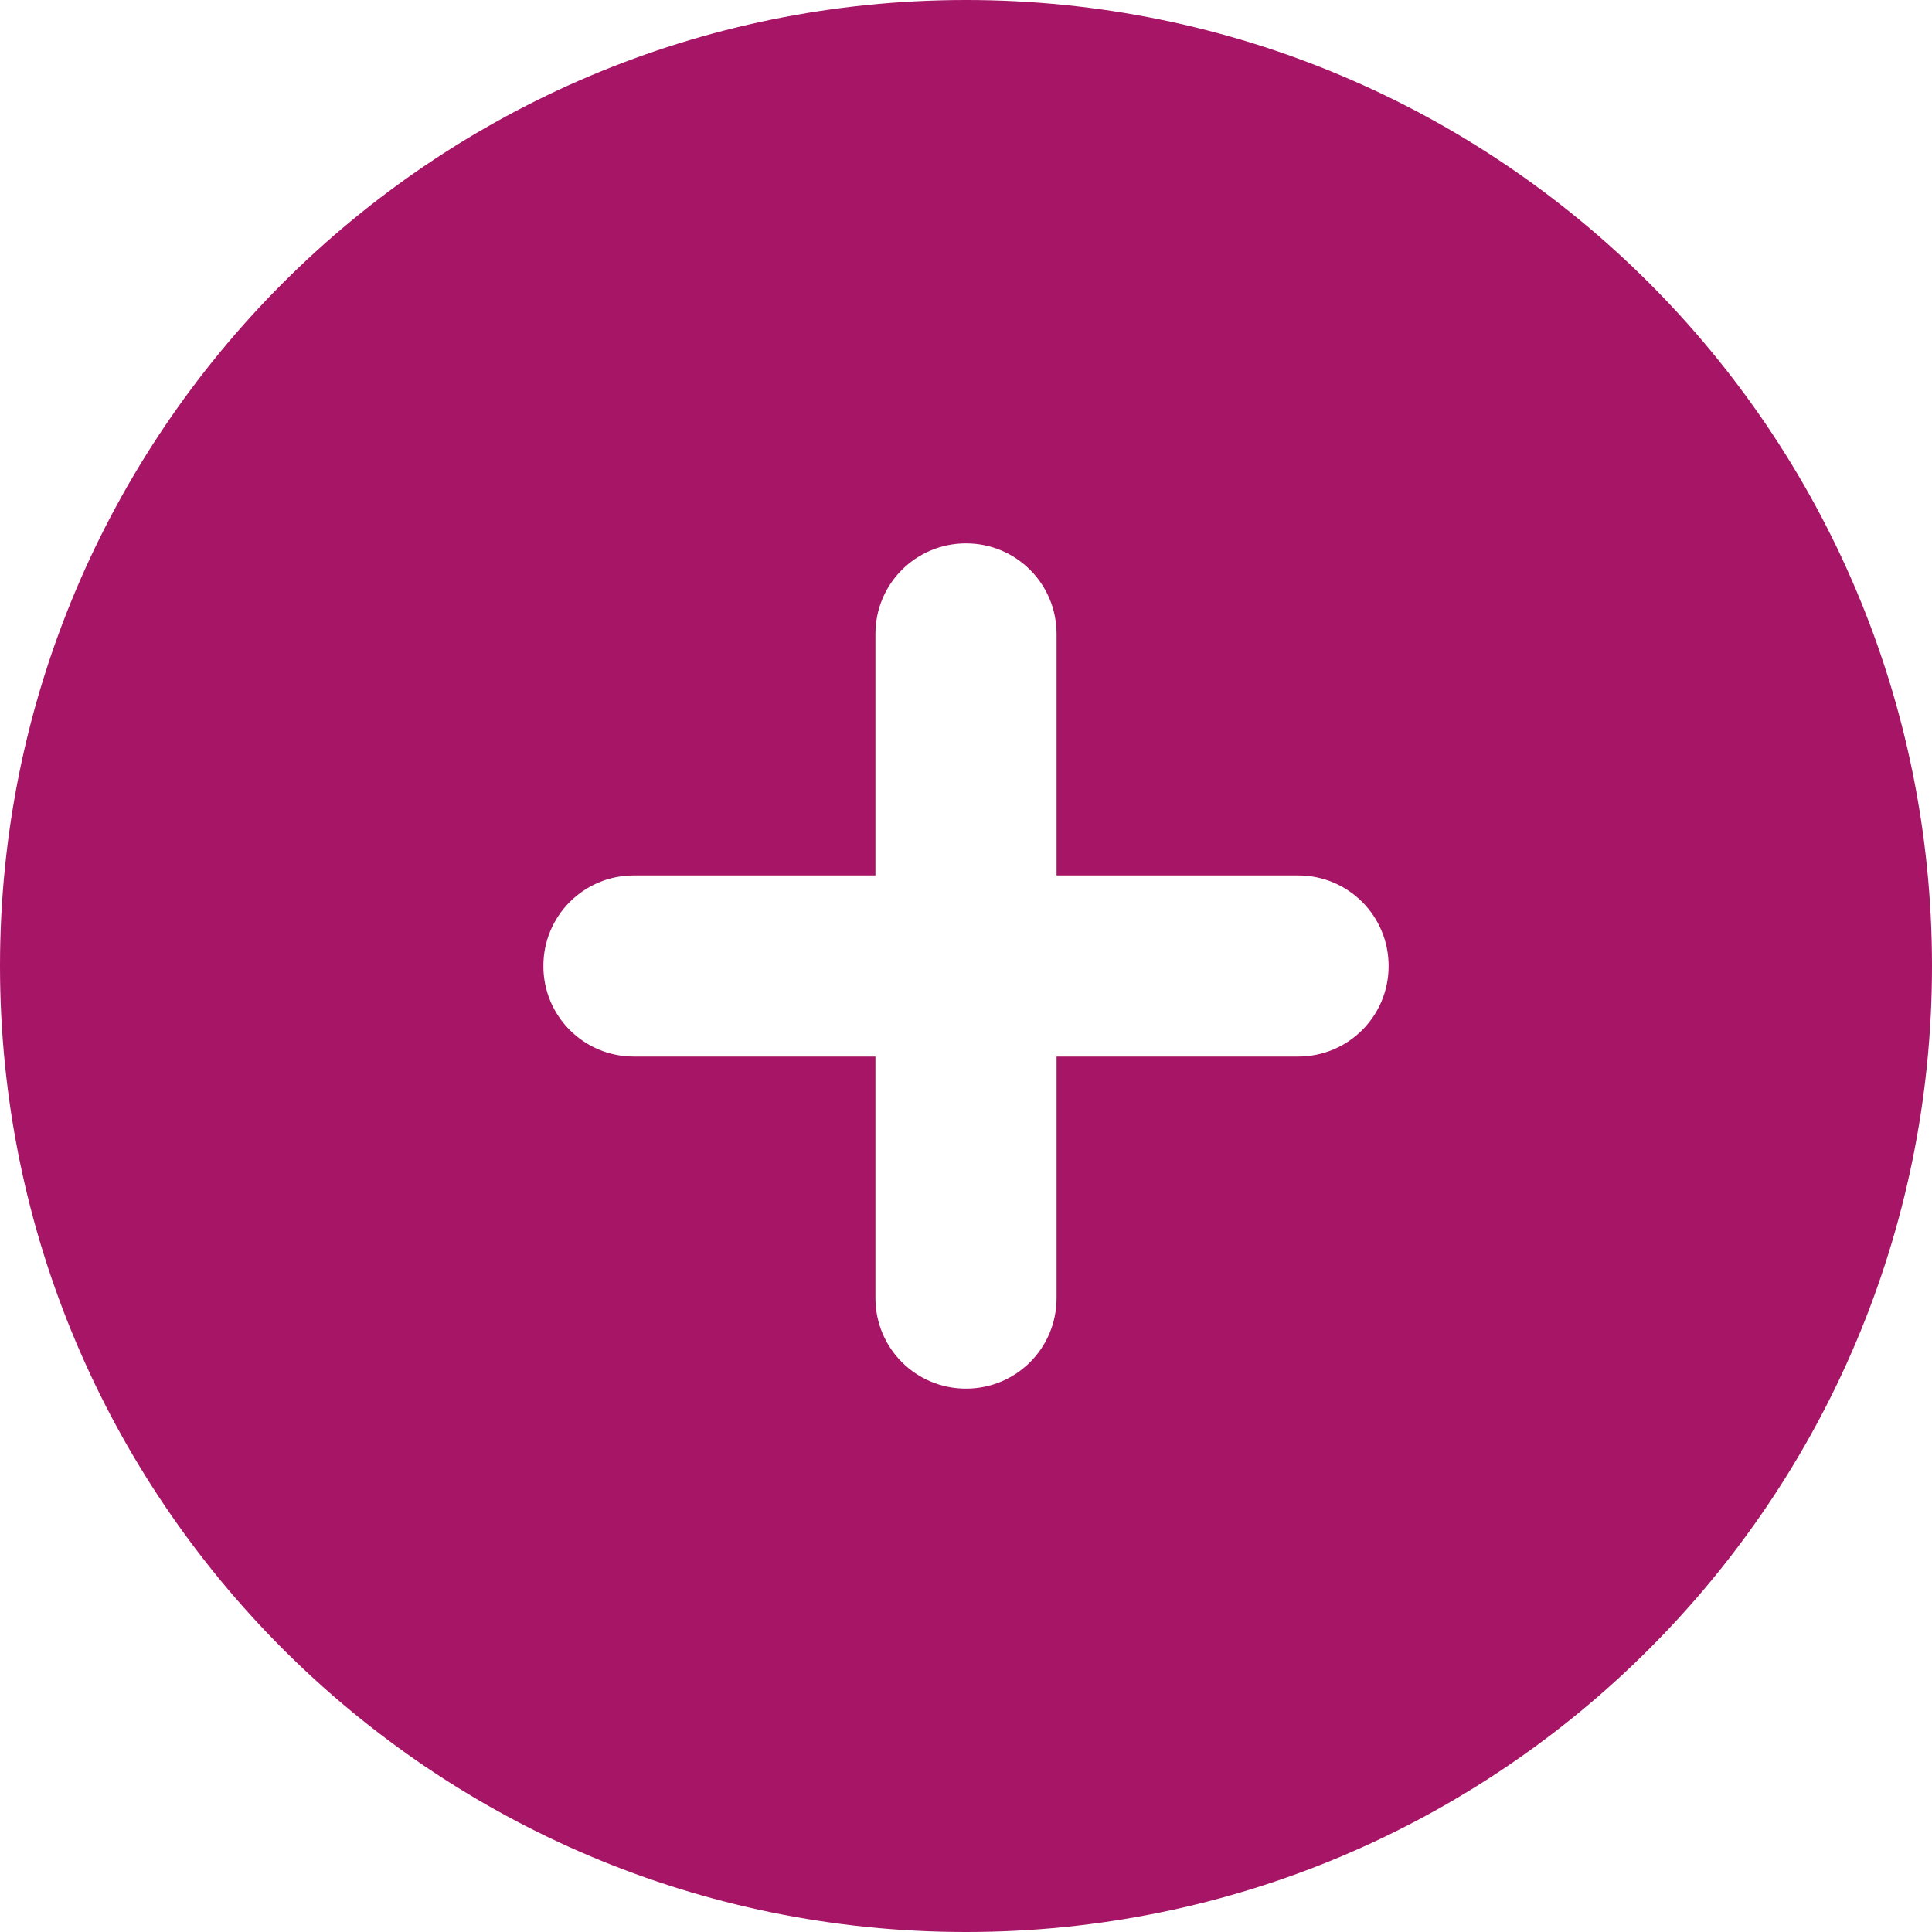
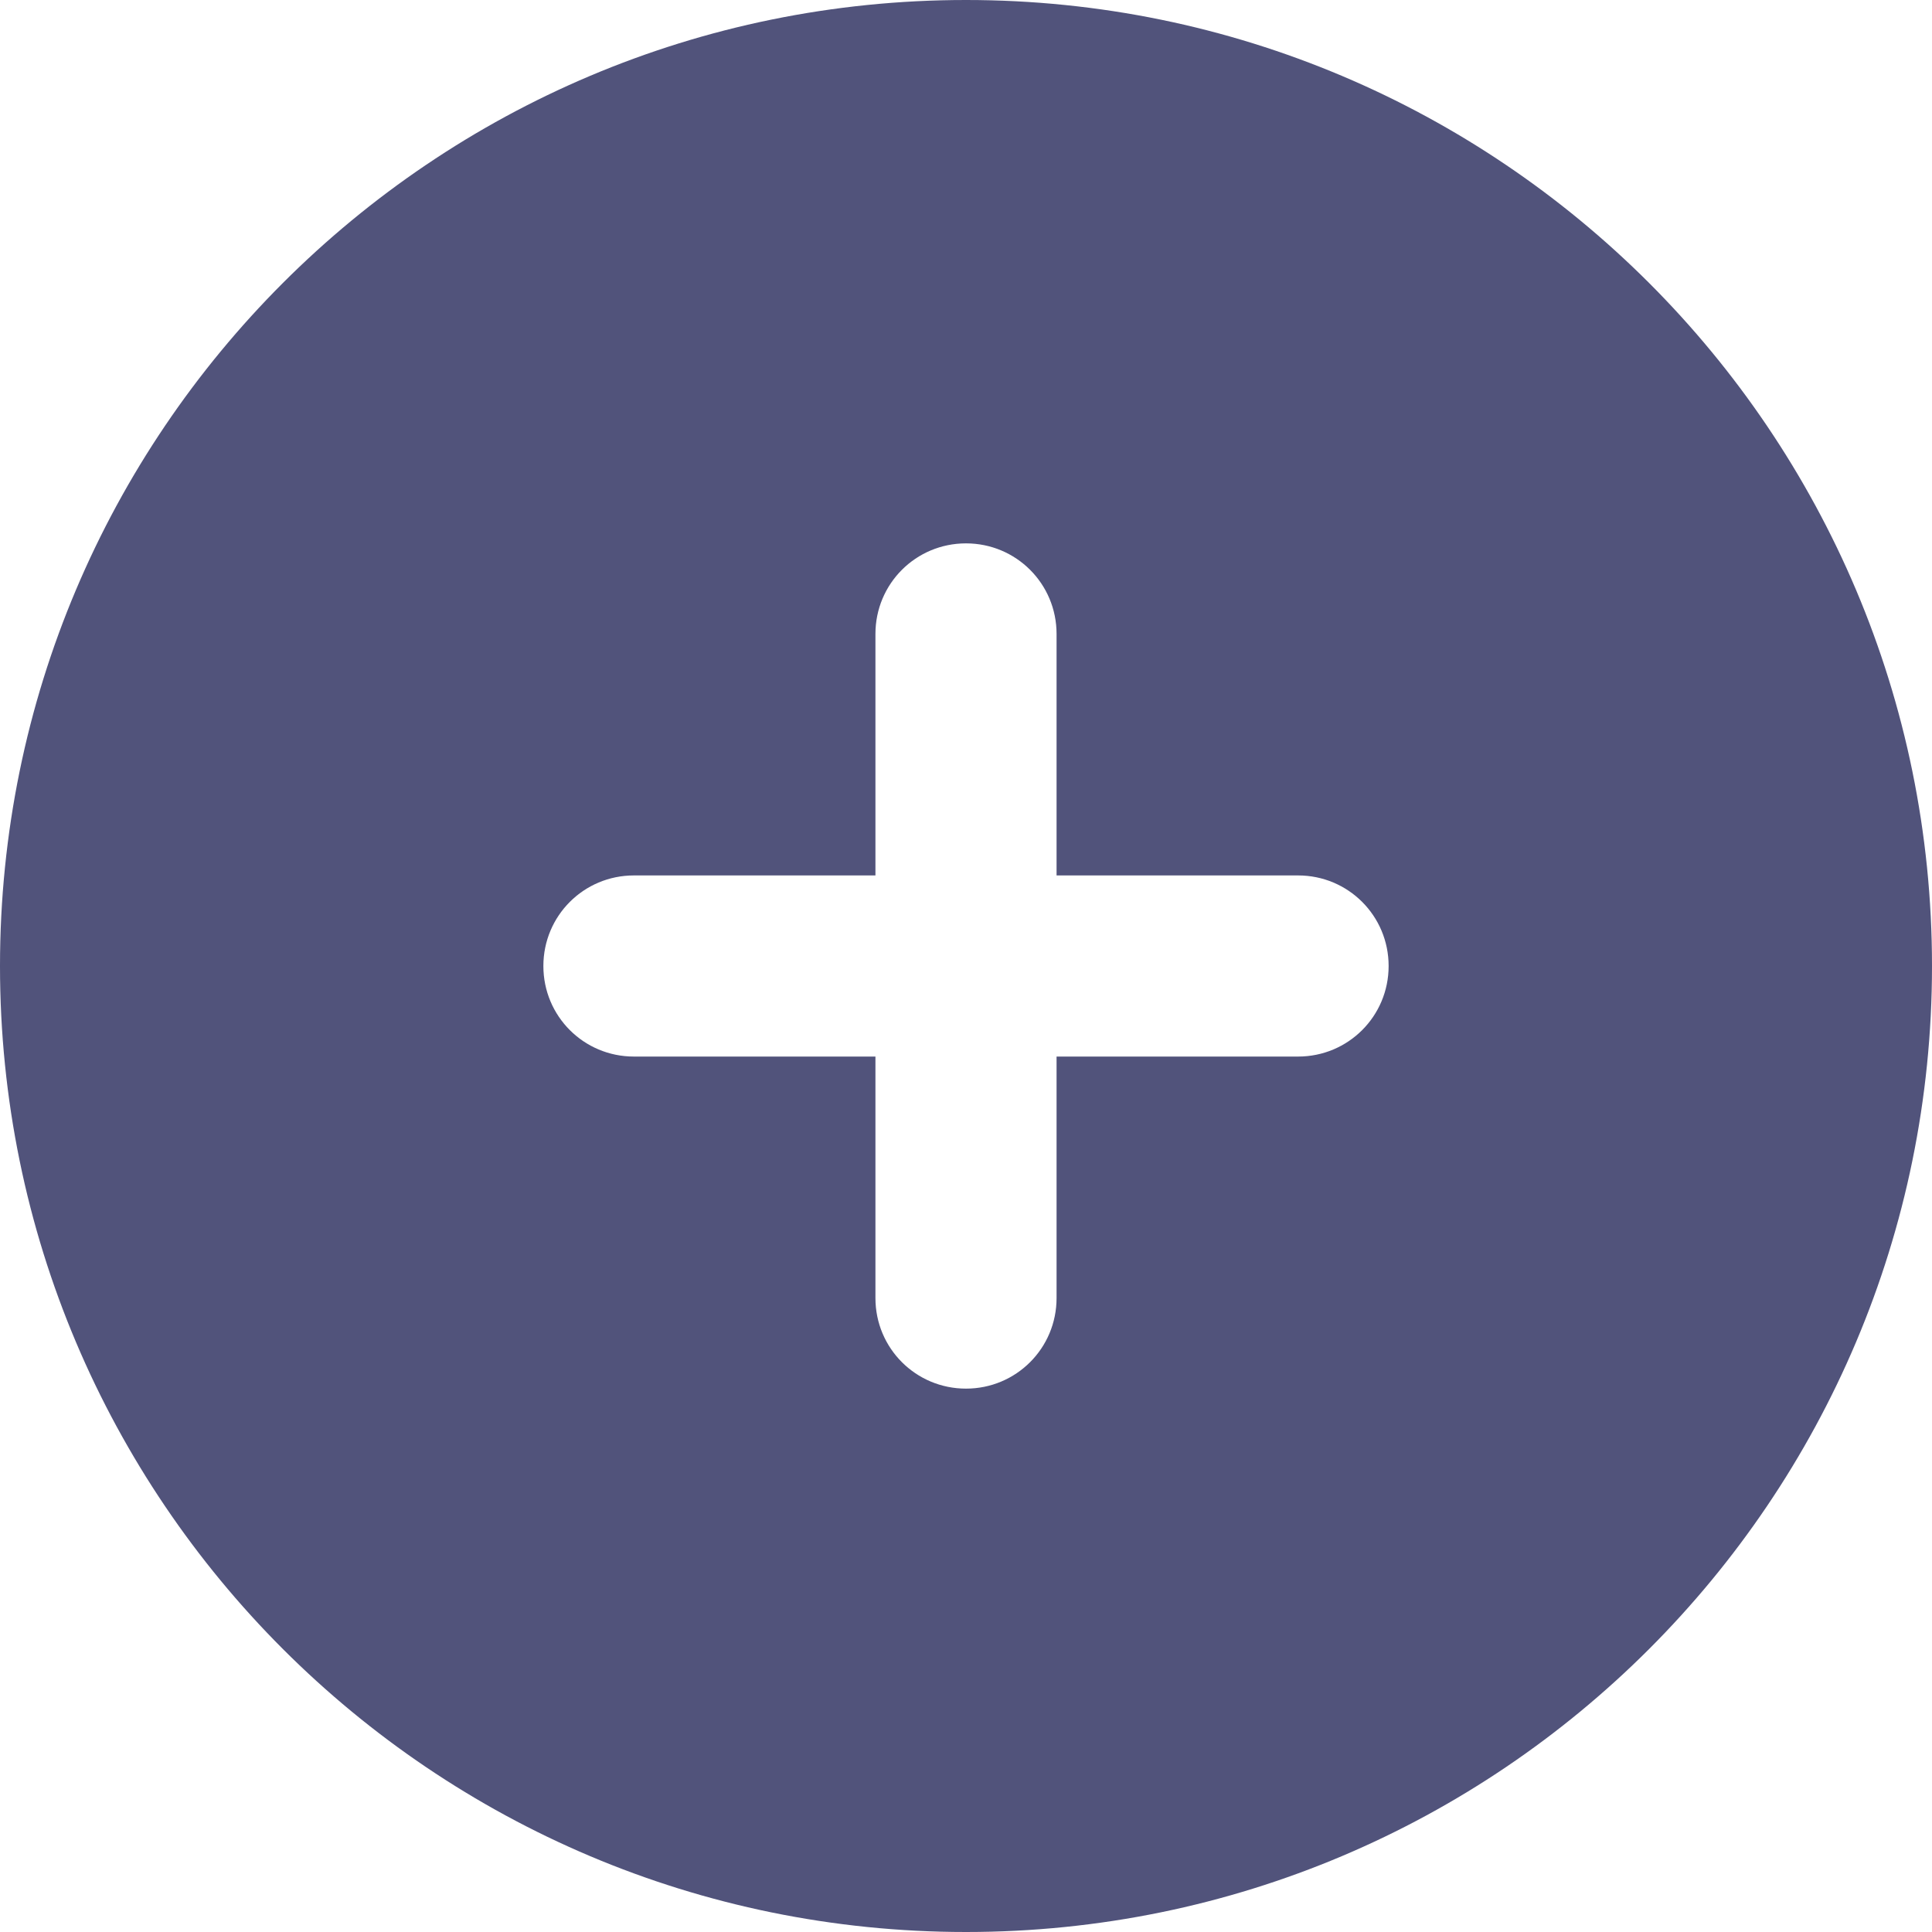
<svg xmlns="http://www.w3.org/2000/svg" viewBox="0 0 512 512">
-   <path fill="#a71666" d="M256 512A256 256 0 1 0 256 0a256 256 0 1 0 0 512zM232 344l0-64-64 0c-13.3 0-24-10.7-24-24s10.7-24 24-24l64 0 0-64c0-13.3 10.7-24 24-24s24 10.7 24 24l0 64 64 0c13.3 0 24 10.7 24 24s-10.7 24-24 24l-64 0 0 64c0 13.3-10.7 24-24 24s-24-10.7-24-24z" />
+   <path fill="#51537B" d="M256 512A256 256 0 1 0 256 0a256 256 0 1 0 0 512zM232 344l0-64-64 0c-13.3 0-24-10.7-24-24s10.7-24 24-24l64 0 0-64c0-13.3 10.7-24 24-24s24 10.7 24 24l0 64 64 0c13.3 0 24 10.7 24 24s-10.7 24-24 24l-64 0 0 64c0 13.3-10.7 24-24 24s-24-10.7-24-24z" />
</svg>
